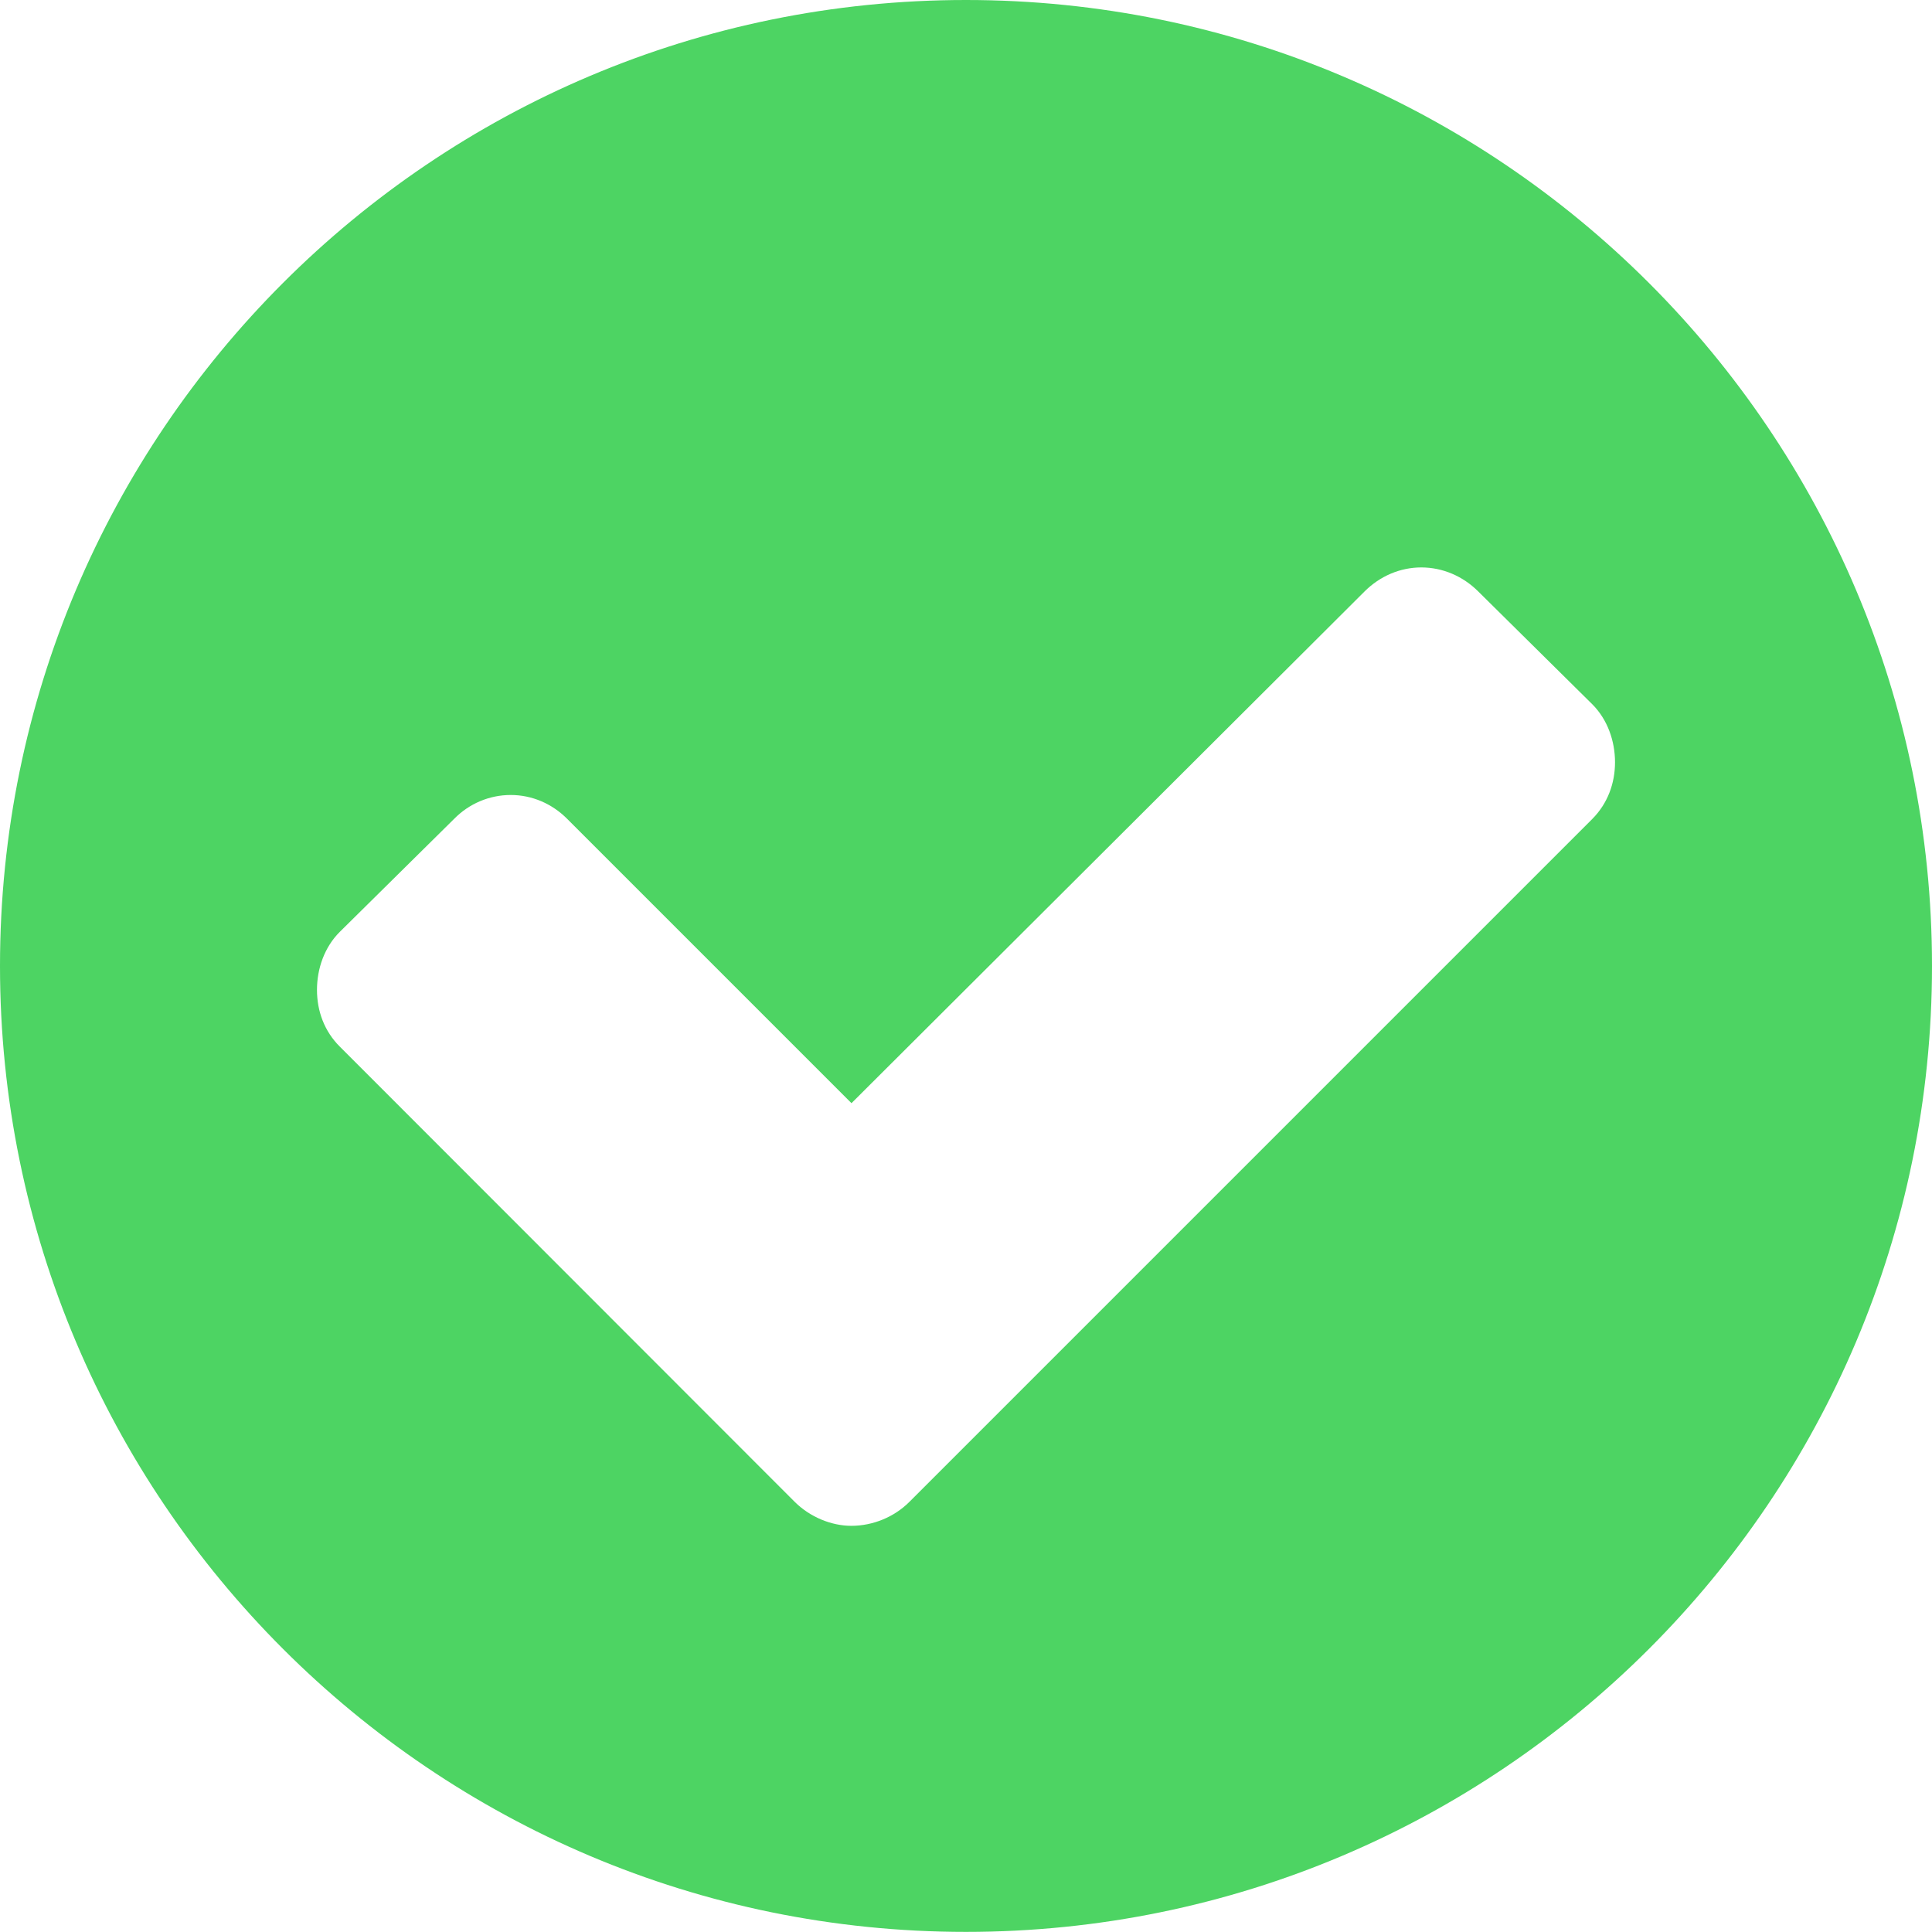
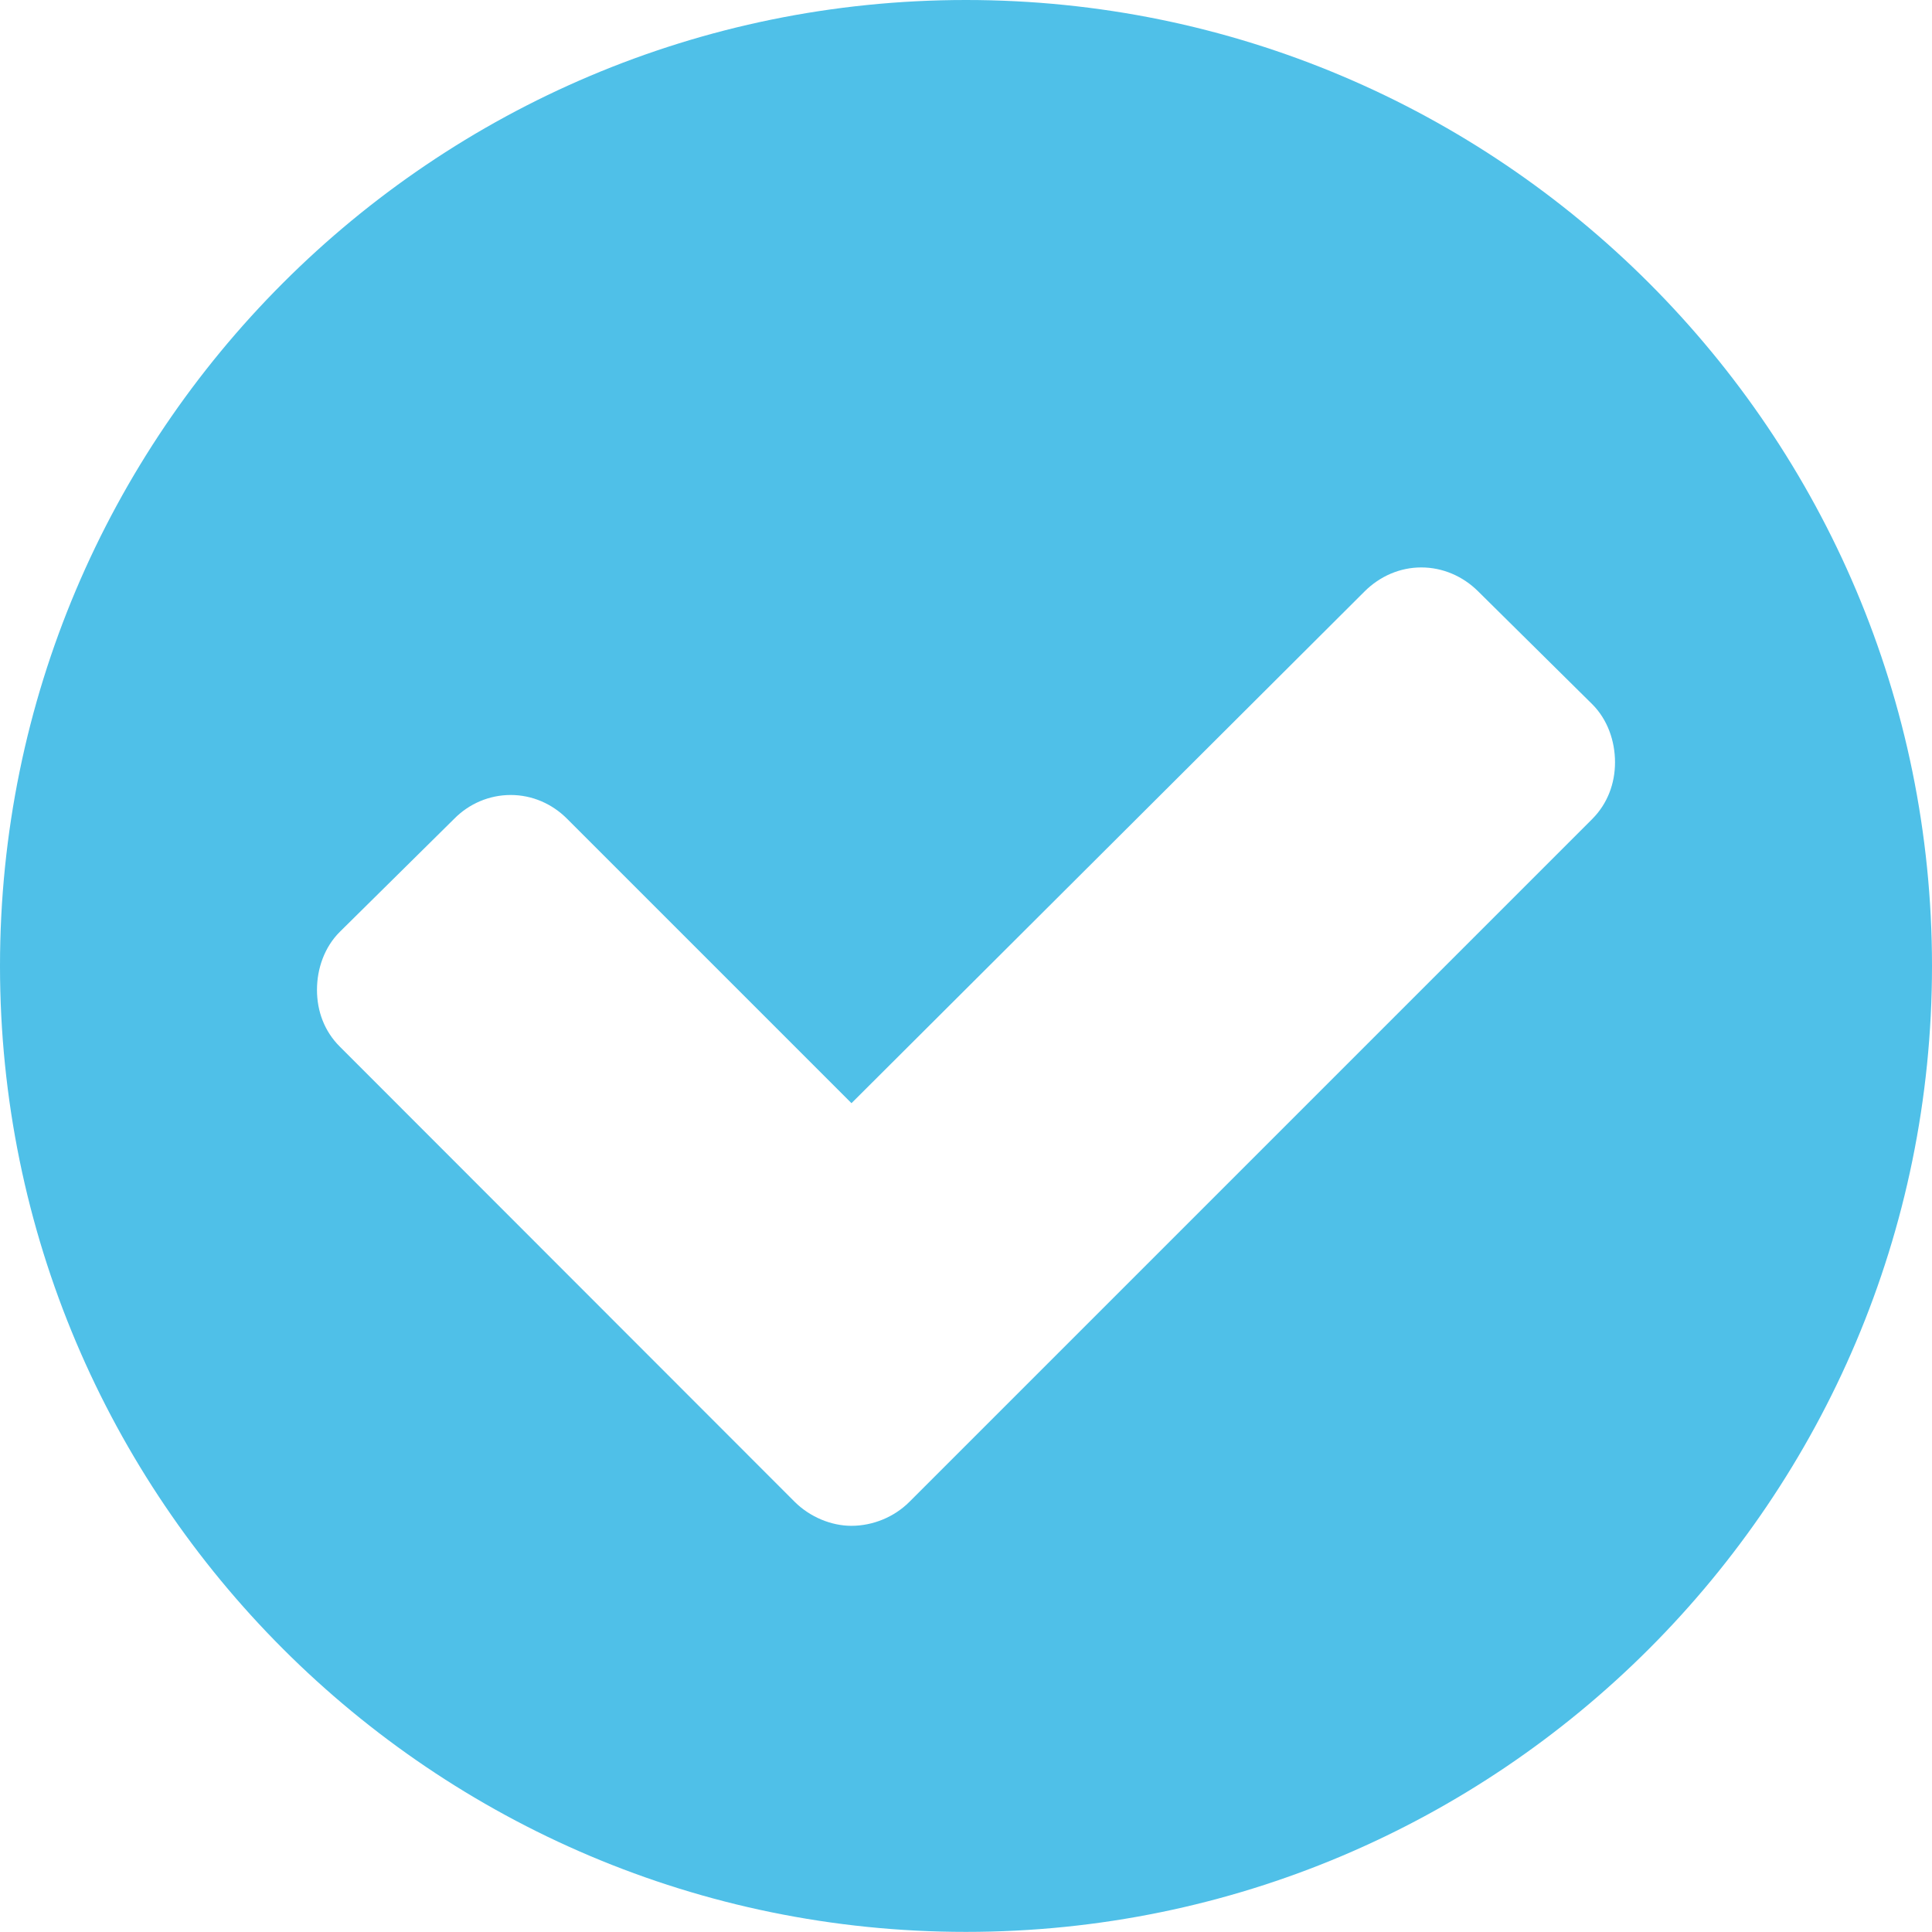
<svg xmlns="http://www.w3.org/2000/svg" x="0px" y="0px" width="17.133px" height="17.133px" viewBox="0 0 17.133 17.133" enable-background="new 0 0 17.133 17.133" xml:space="preserve">
-   <path fill="#4dd463" d="M14.322,6.76c0,0.189-0.067,0.367-0.201,0.502l-6.057,6.057c-0.134,0.134-0.323,0.212-0.514,0.212  c-0.178,0-0.367-0.078-0.502-0.212L3.012,9.28C2.878,9.146,2.811,8.969,2.811,8.778c0-0.189,0.067-0.379,0.201-0.513l1.016-1.004  C4.16,7.127,4.339,7.05,4.529,7.05c0.189,0,0.367,0.077,0.501,0.212l2.521,2.521l4.552-4.54c0.134-0.133,0.312-0.211,0.501-0.211  c0.19,0,0.369,0.078,0.503,0.211l1.015,1.004C14.255,6.381,14.322,6.57,14.322,6.76z M17.133,8.566C17.133,3.837,13.296,0,8.566,0  S0,3.837,0,8.566c0,4.729,3.837,8.566,8.566,8.566S17.133,13.296,17.133,8.566z" />
+   <path fill="#4fc0e8" d="M14.322,6.76c0,0.189-0.067,0.367-0.201,0.502l-6.057,6.057c-0.134,0.134-0.323,0.212-0.514,0.212  c-0.178,0-0.367-0.078-0.502-0.212L3.012,9.28C2.878,9.146,2.811,8.969,2.811,8.778c0-0.189,0.067-0.379,0.201-0.513l1.016-1.004  C4.16,7.127,4.339,7.05,4.529,7.05c0.189,0,0.367,0.077,0.501,0.212l2.521,2.521l4.552-4.54c0.134-0.133,0.312-0.211,0.501-0.211  c0.19,0,0.369,0.078,0.503,0.211l1.015,1.004C14.255,6.381,14.322,6.57,14.322,6.76z M17.133,8.566C17.133,3.837,13.296,0,8.566,0  S0,3.837,0,8.566c0,4.729,3.837,8.566,8.566,8.566S17.133,13.296,17.133,8.566z" />
</svg>
